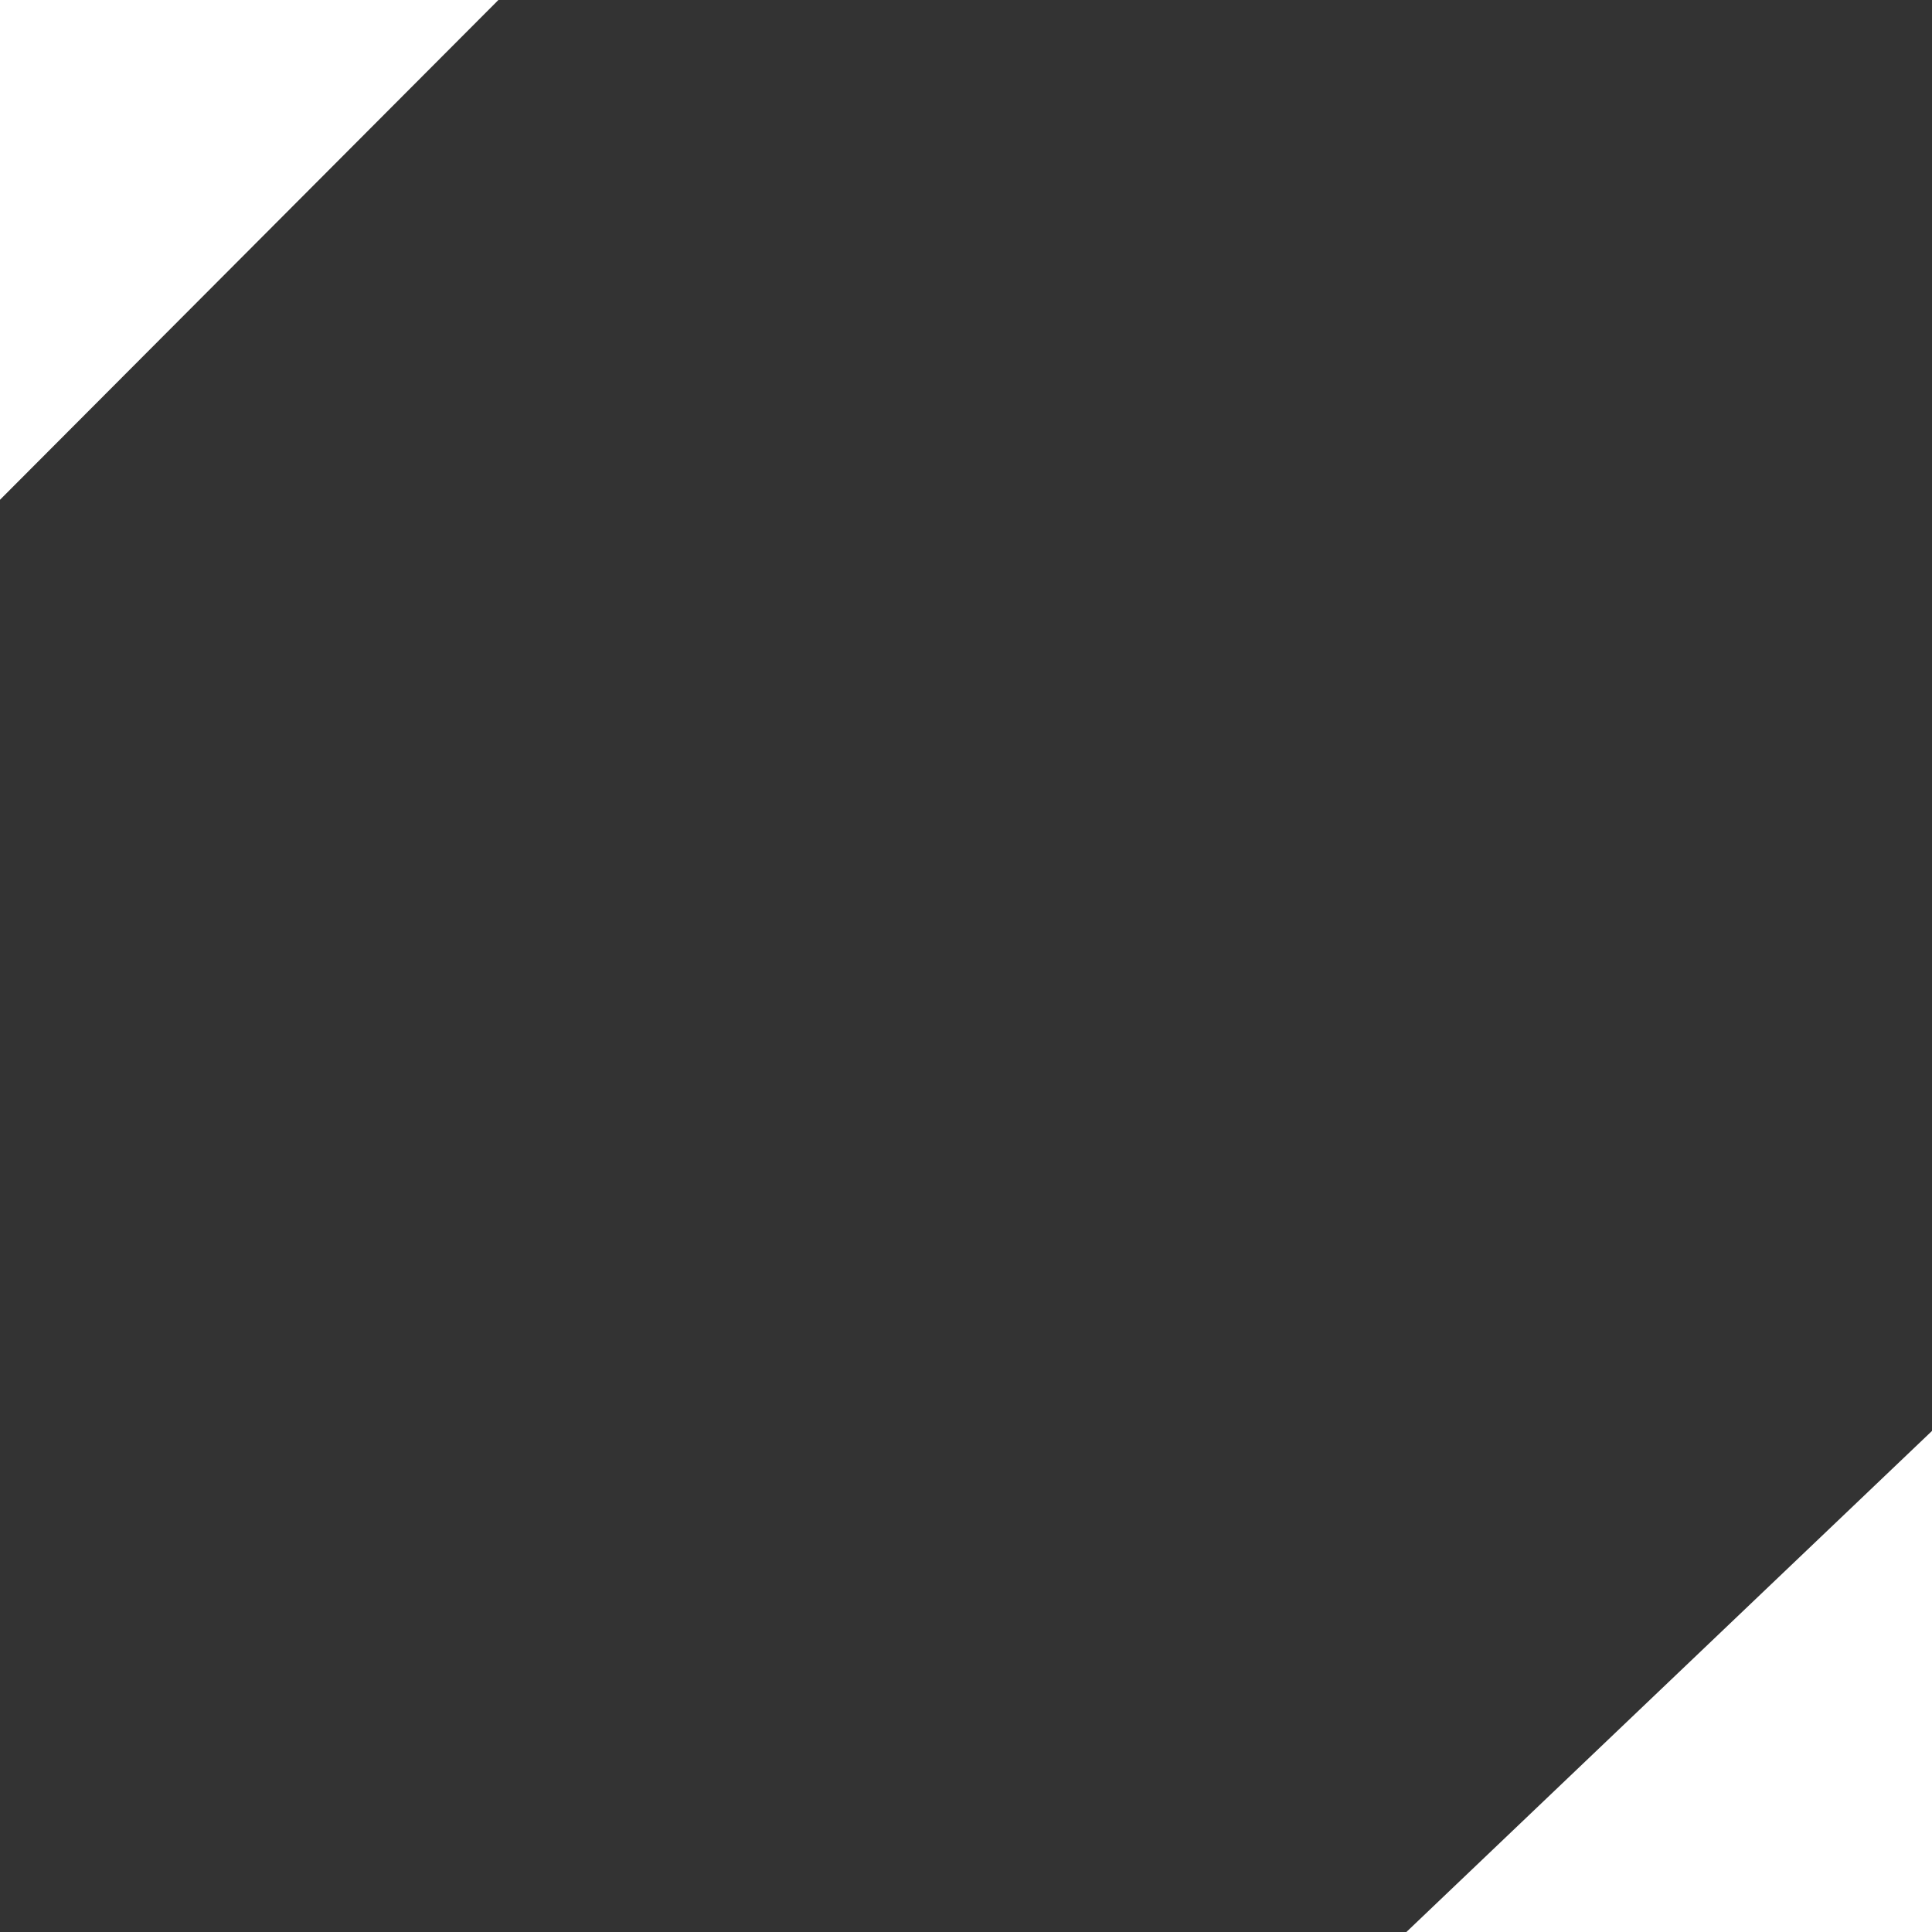
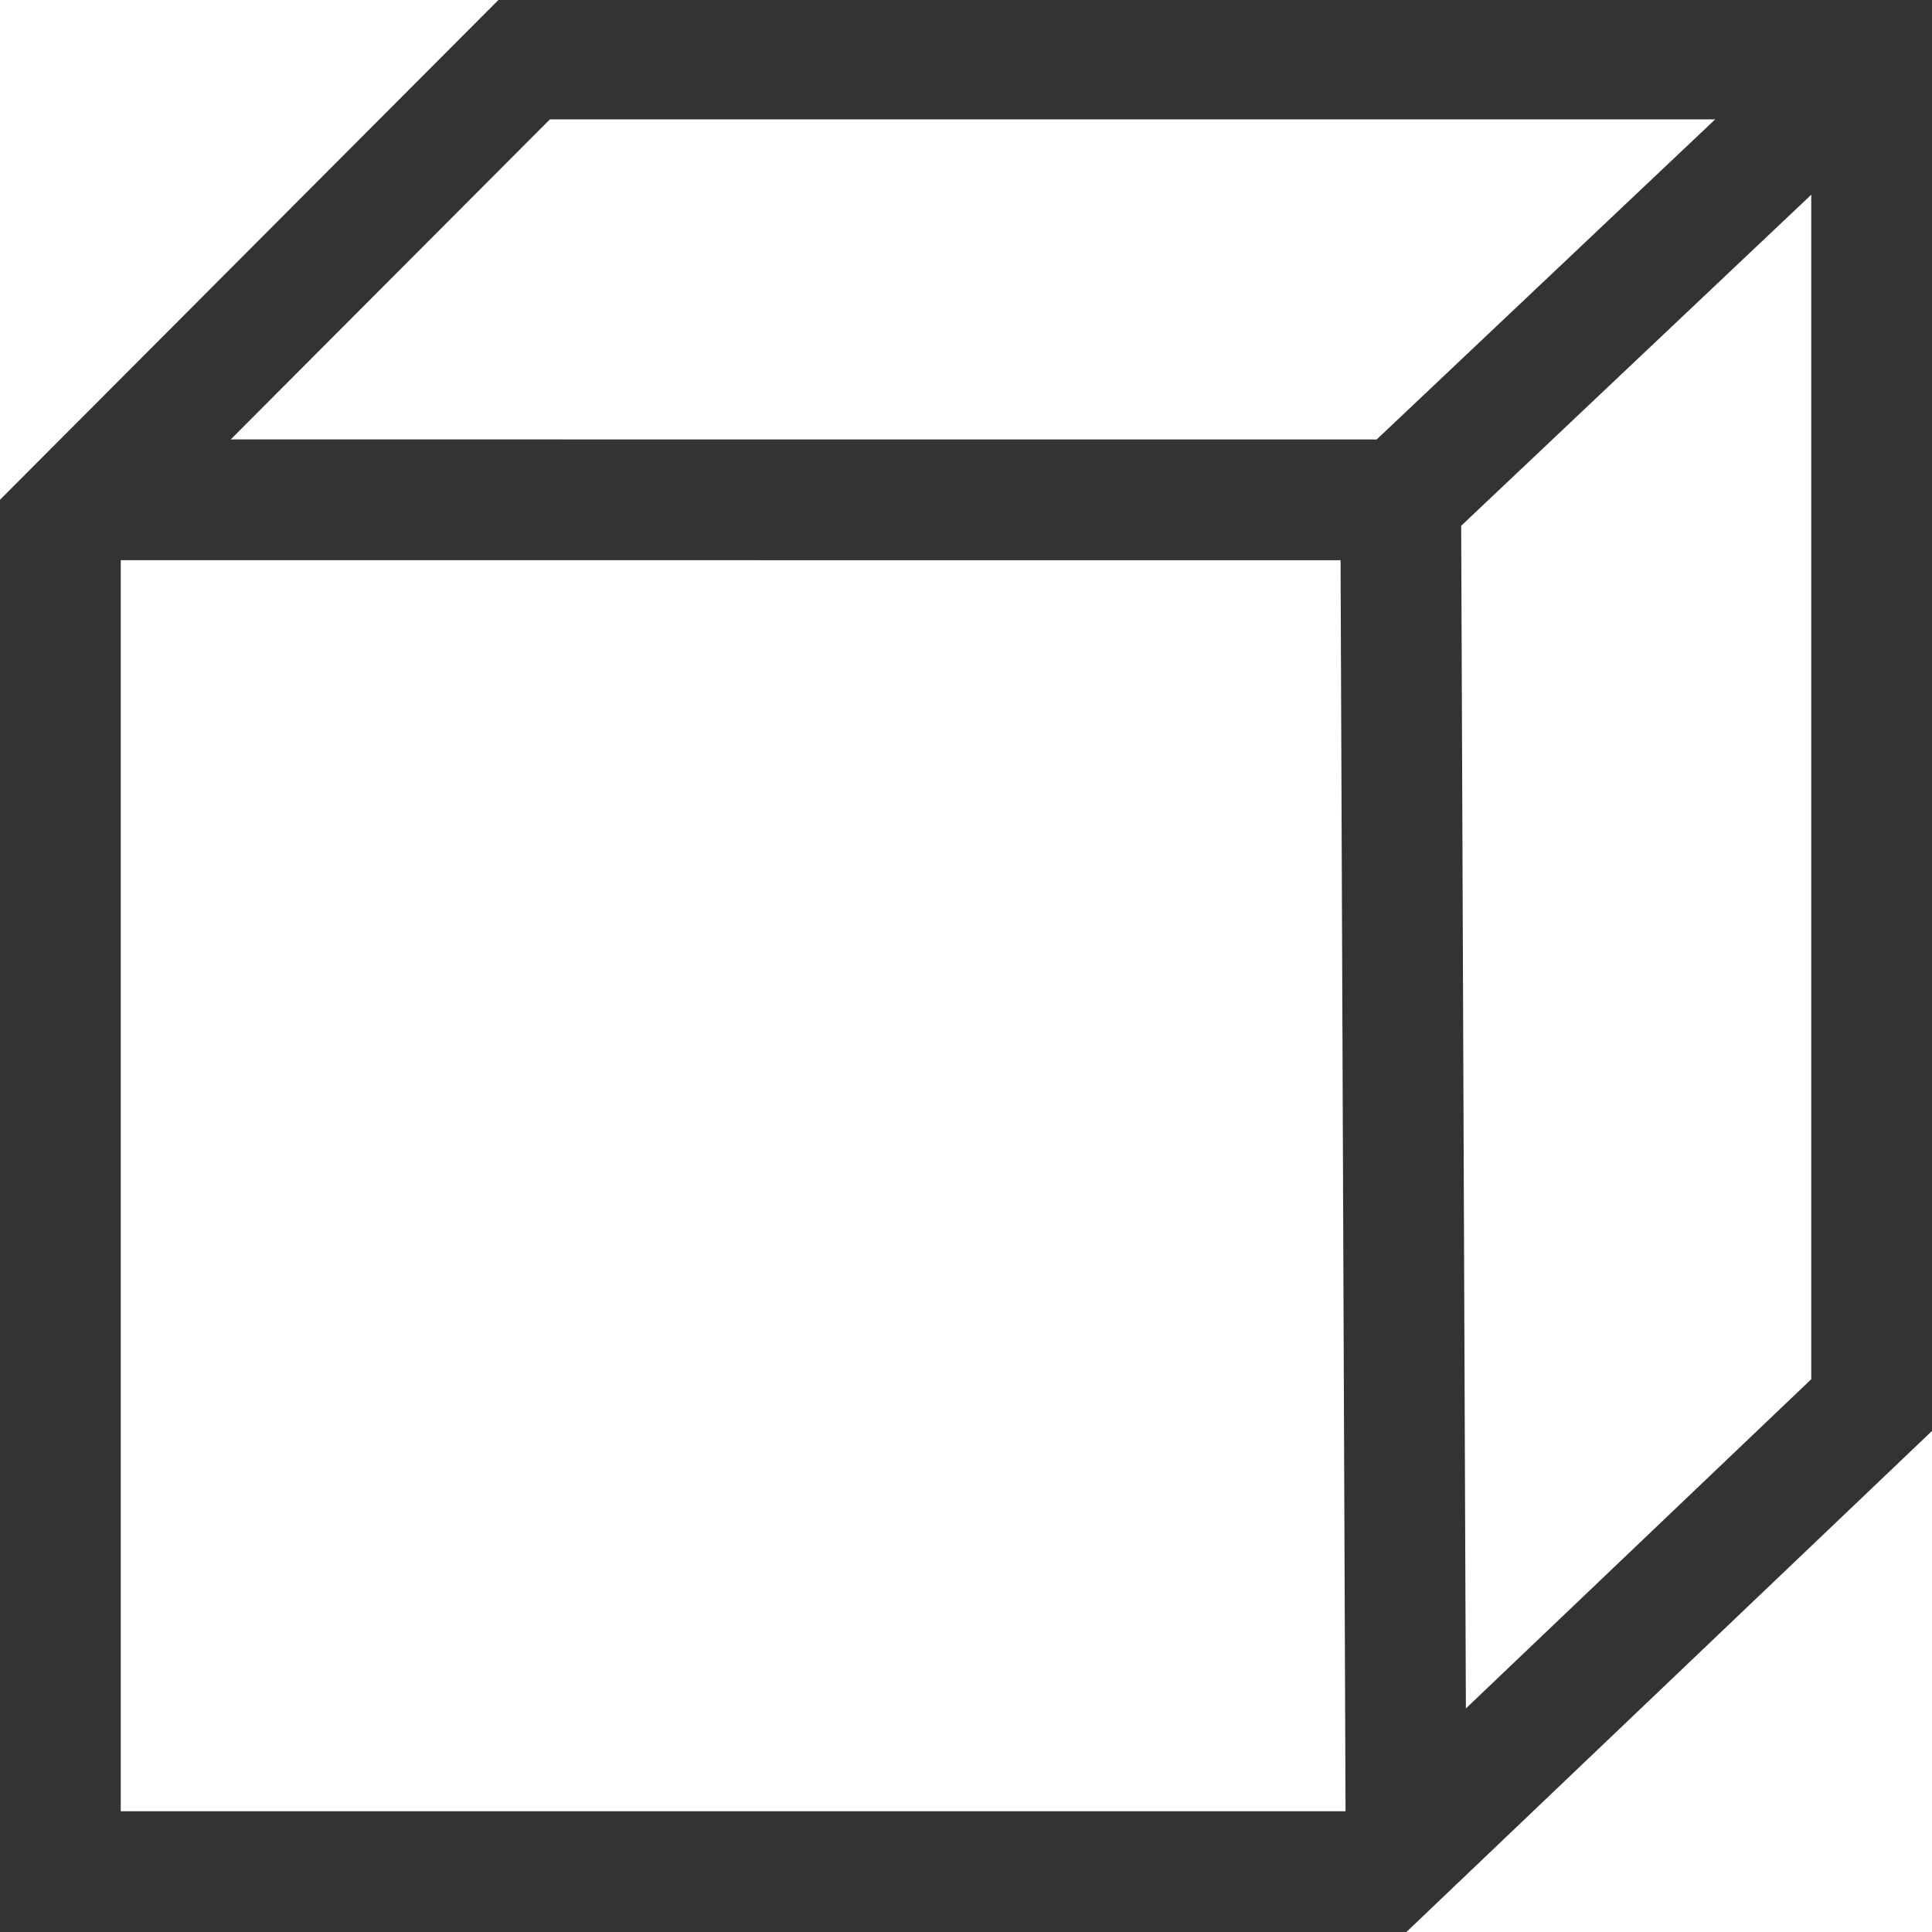
<svg xmlns="http://www.w3.org/2000/svg" version="1.1" viewBox="0 0 160 160" x="0px" y="0px" width="16" height="16">
  <g>
-     <polygon fill="#333333" points="5,155 5,43.457 43.465,4.887 155,4.887 155,116.363 114.471,155  " />
+     <polygon fill="none" points="5,155 5,43.457 43.465,4.887 155,4.887 155,116.363 114.471,155  " />
    <path d="M150,9.886v104.335L112.469,150H10V45.523L45.54,9.886H150 M160-0.114H41.389L0,41.389V160h116.472L160,118.504V-0.114   L160-0.114z" fill="#333333" stroke="none" />
  </g>
  <polyline fill="none" points="6.667,41.39 116,41.397 116.451,154.752  " stroke="#333333" stroke-miterlimit="10" stroke-width="10" />
  <line fill="none" stroke="#333333" stroke-miterlimit="10" stroke-width="10" x1="116" x2="154.692" y1="41.397" y2="4.808" />
</svg>
